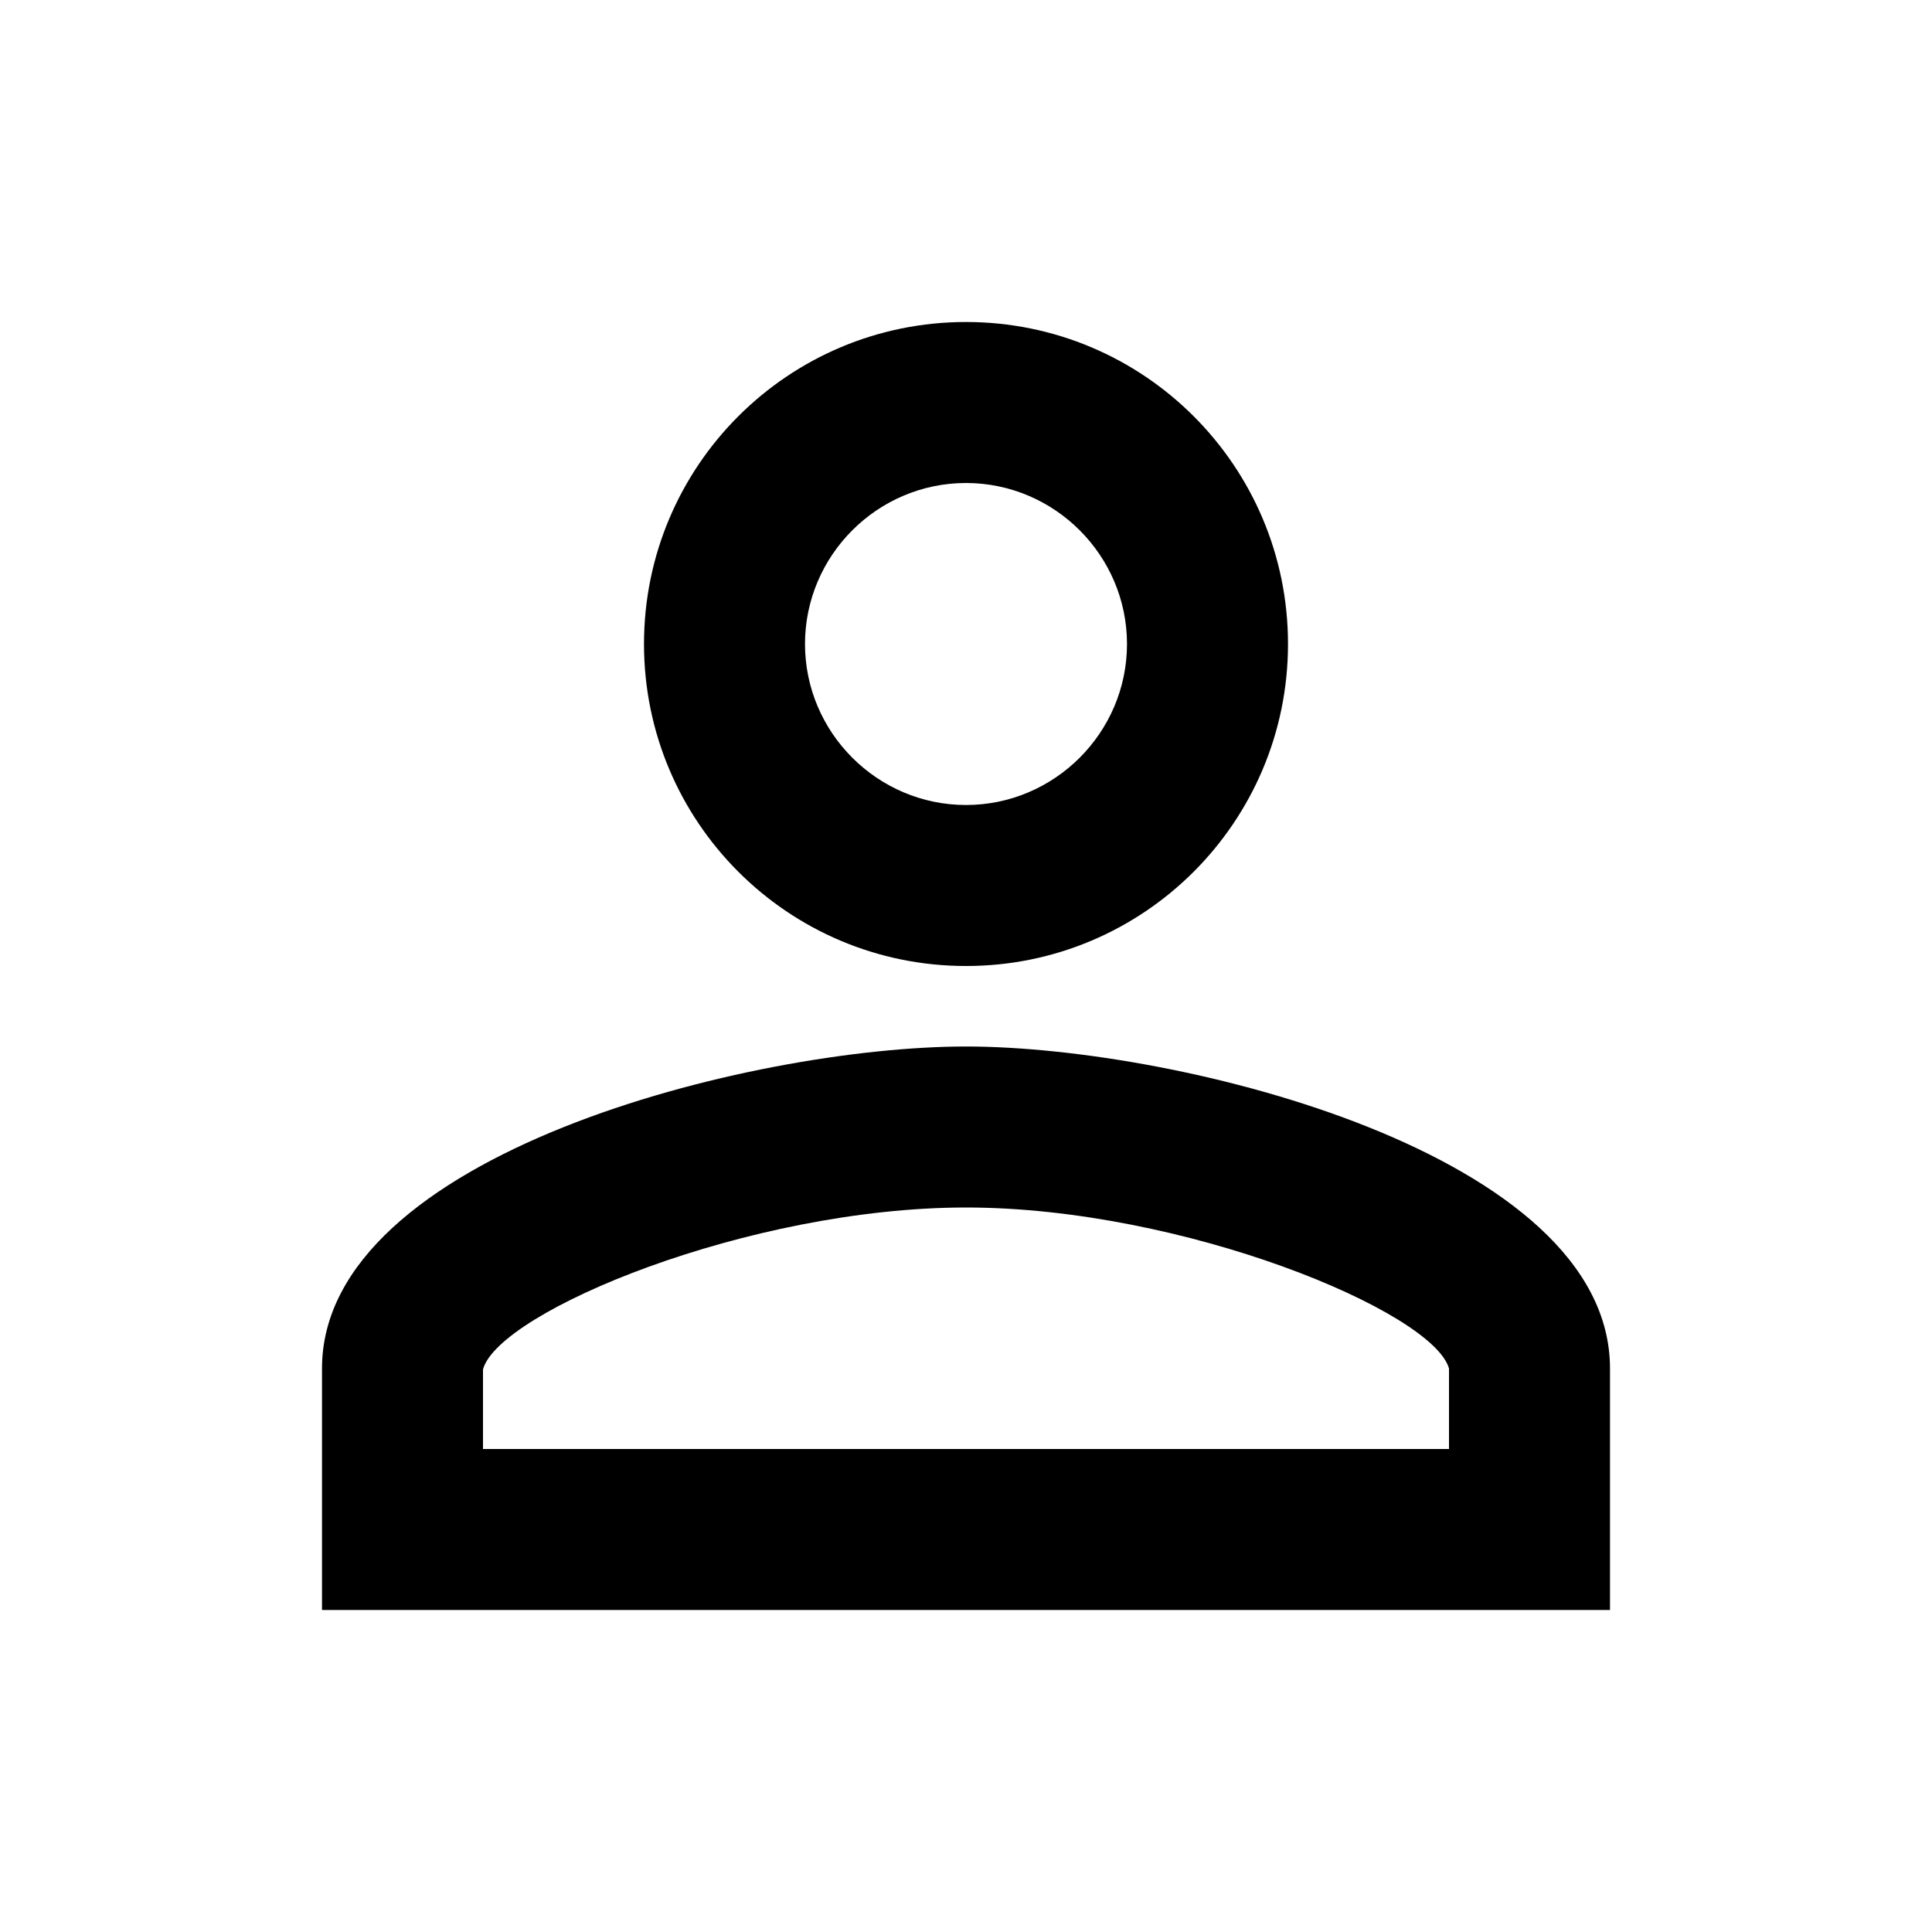
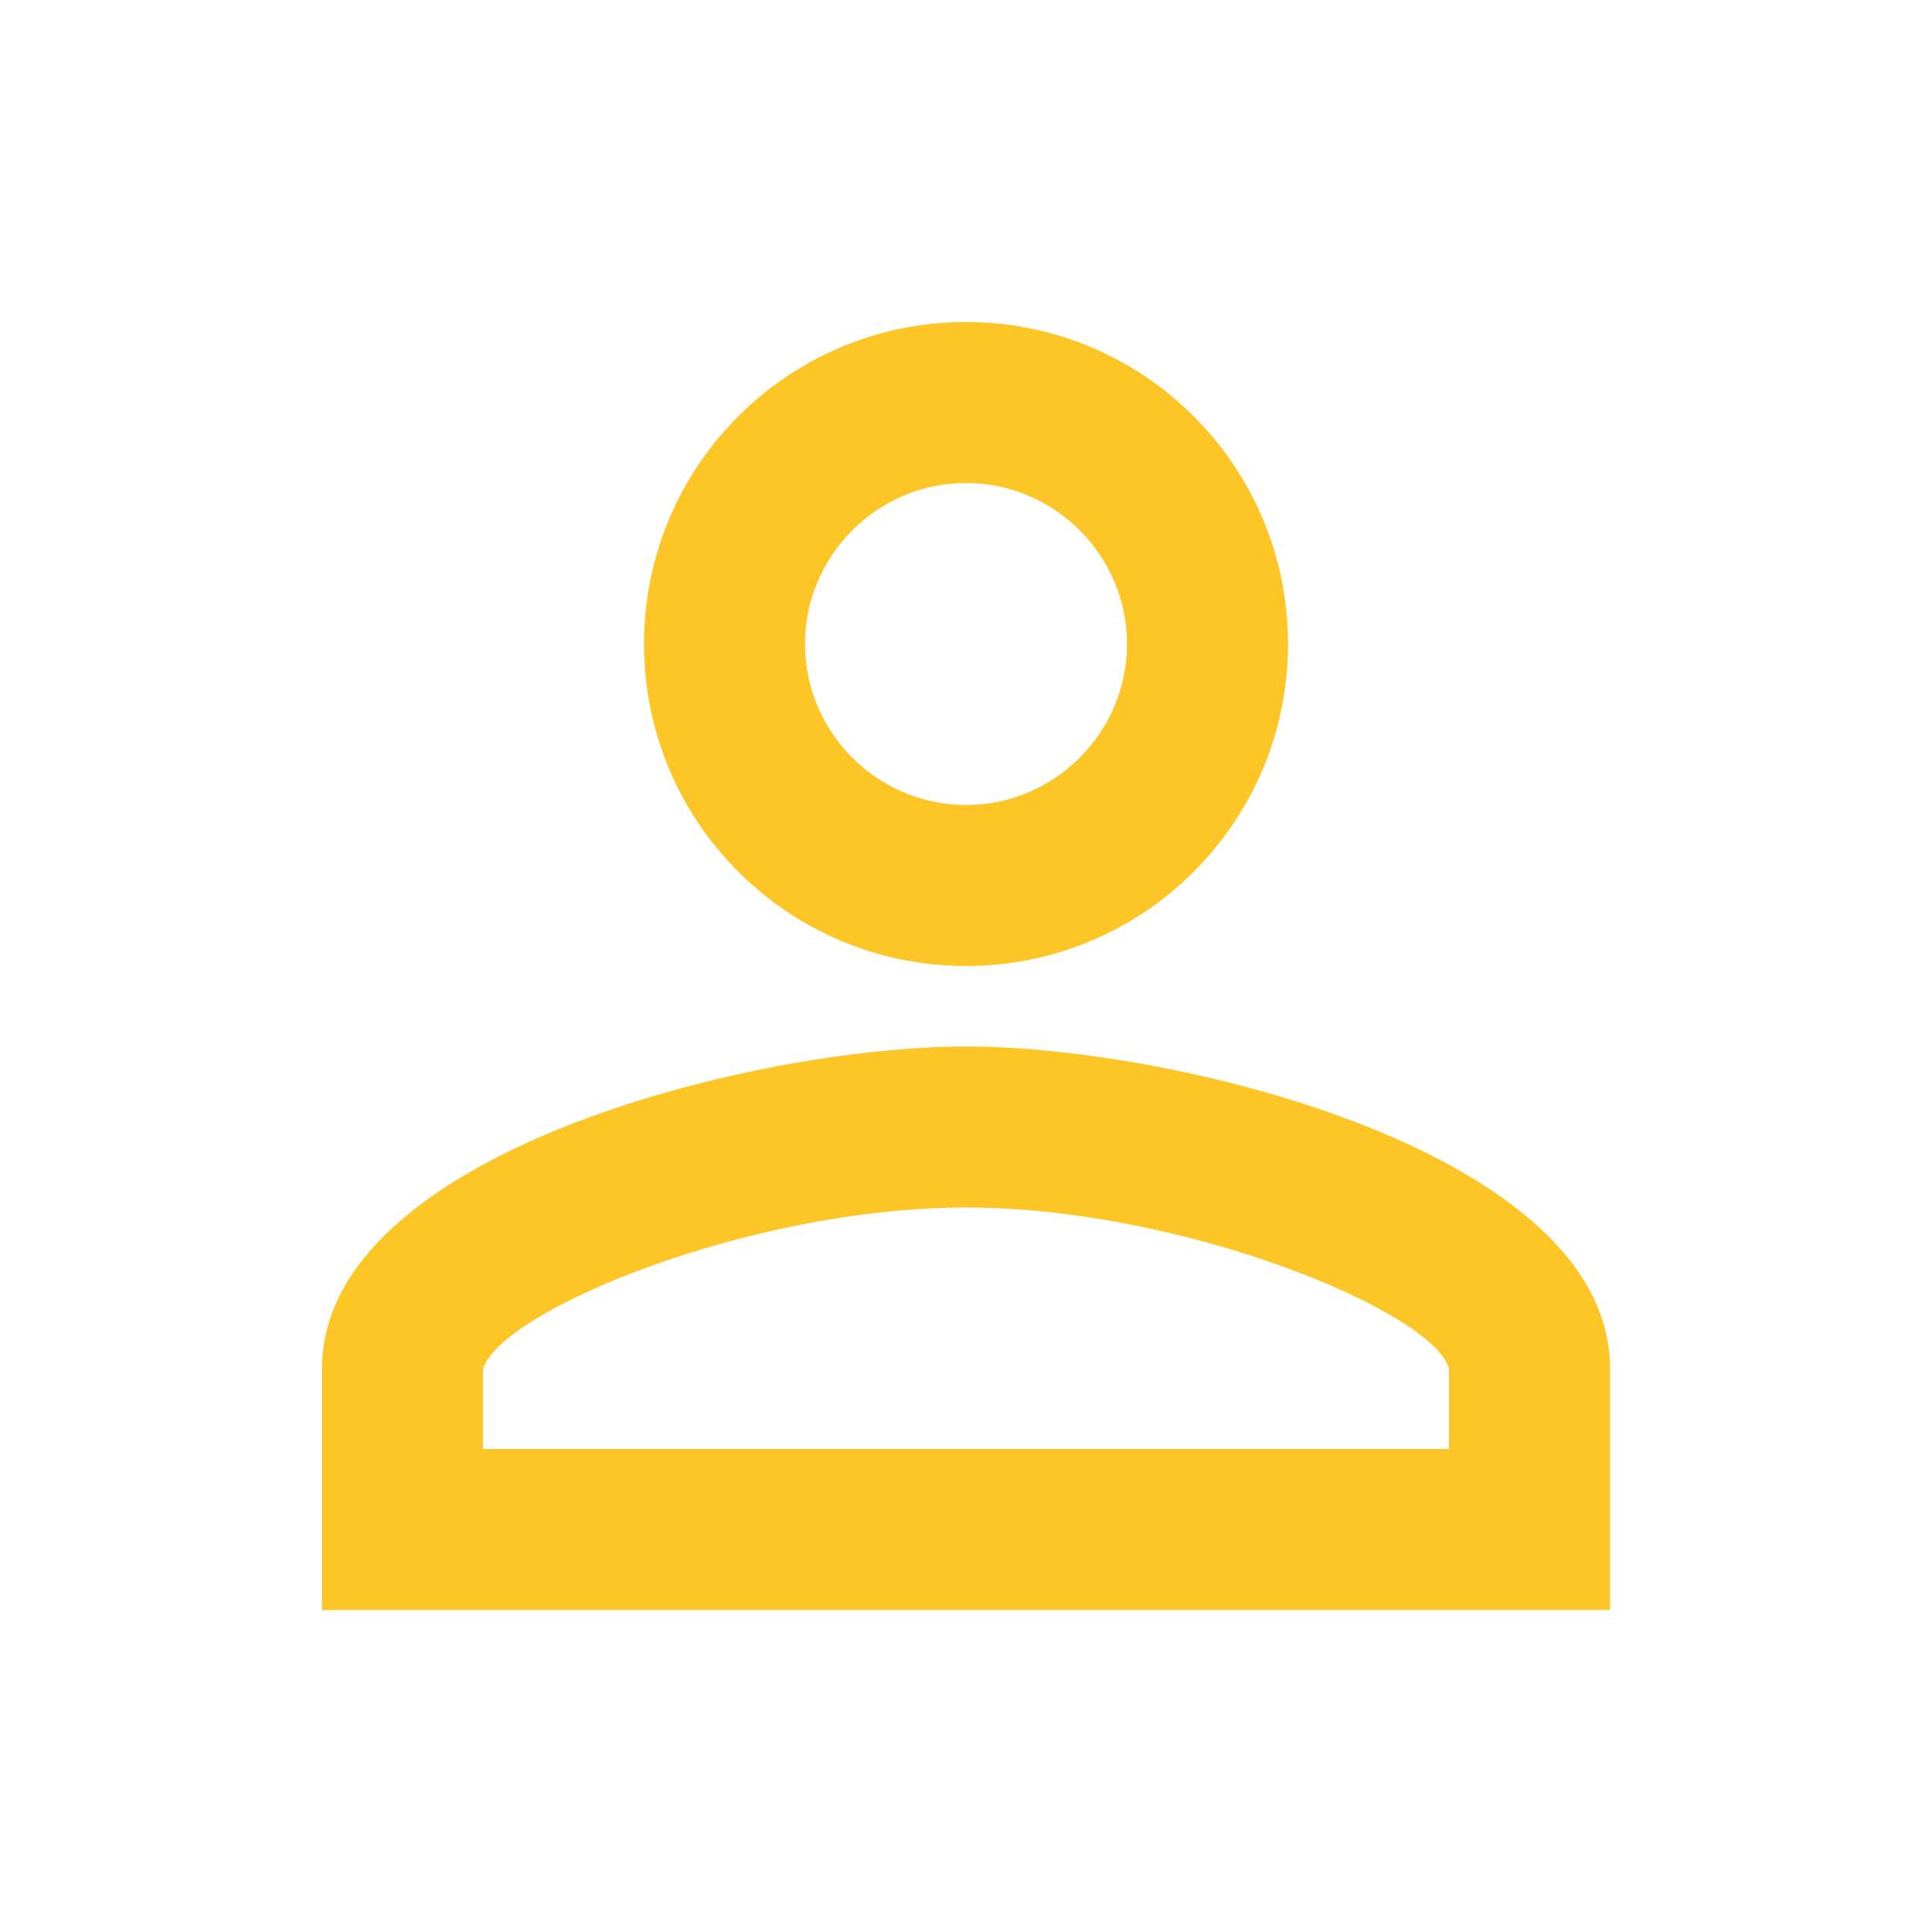
- <svg xmlns="http://www.w3.org/2000/svg" height="24px" viewBox="0 0 24 24" width="24px" fill="#000000">
+ <svg xmlns="http://www.w3.org/2000/svg" height="24px" viewBox="0 0 24 24" width="24px" fill="#fdc525">
  <path d="M0 0h24v24H0V0z" fill="none" />
  <path d="M12 6c1.1 0 2 .9 2 2s-.9 2-2 2-2-.9-2-2 .9-2 2-2m0 9c2.7 0 5.8 1.29 6 2v1H6v-.99c.2-.72 3.3-2.01 6-2.01m0-11C9.79 4 8 5.79 8 8s1.79 4 4 4 4-1.79 4-4-1.79-4-4-4zm0 9c-2.67 0-8 1.34-8 4v3h16v-3c0-2.66-5.33-4-8-4z" />
</svg>
